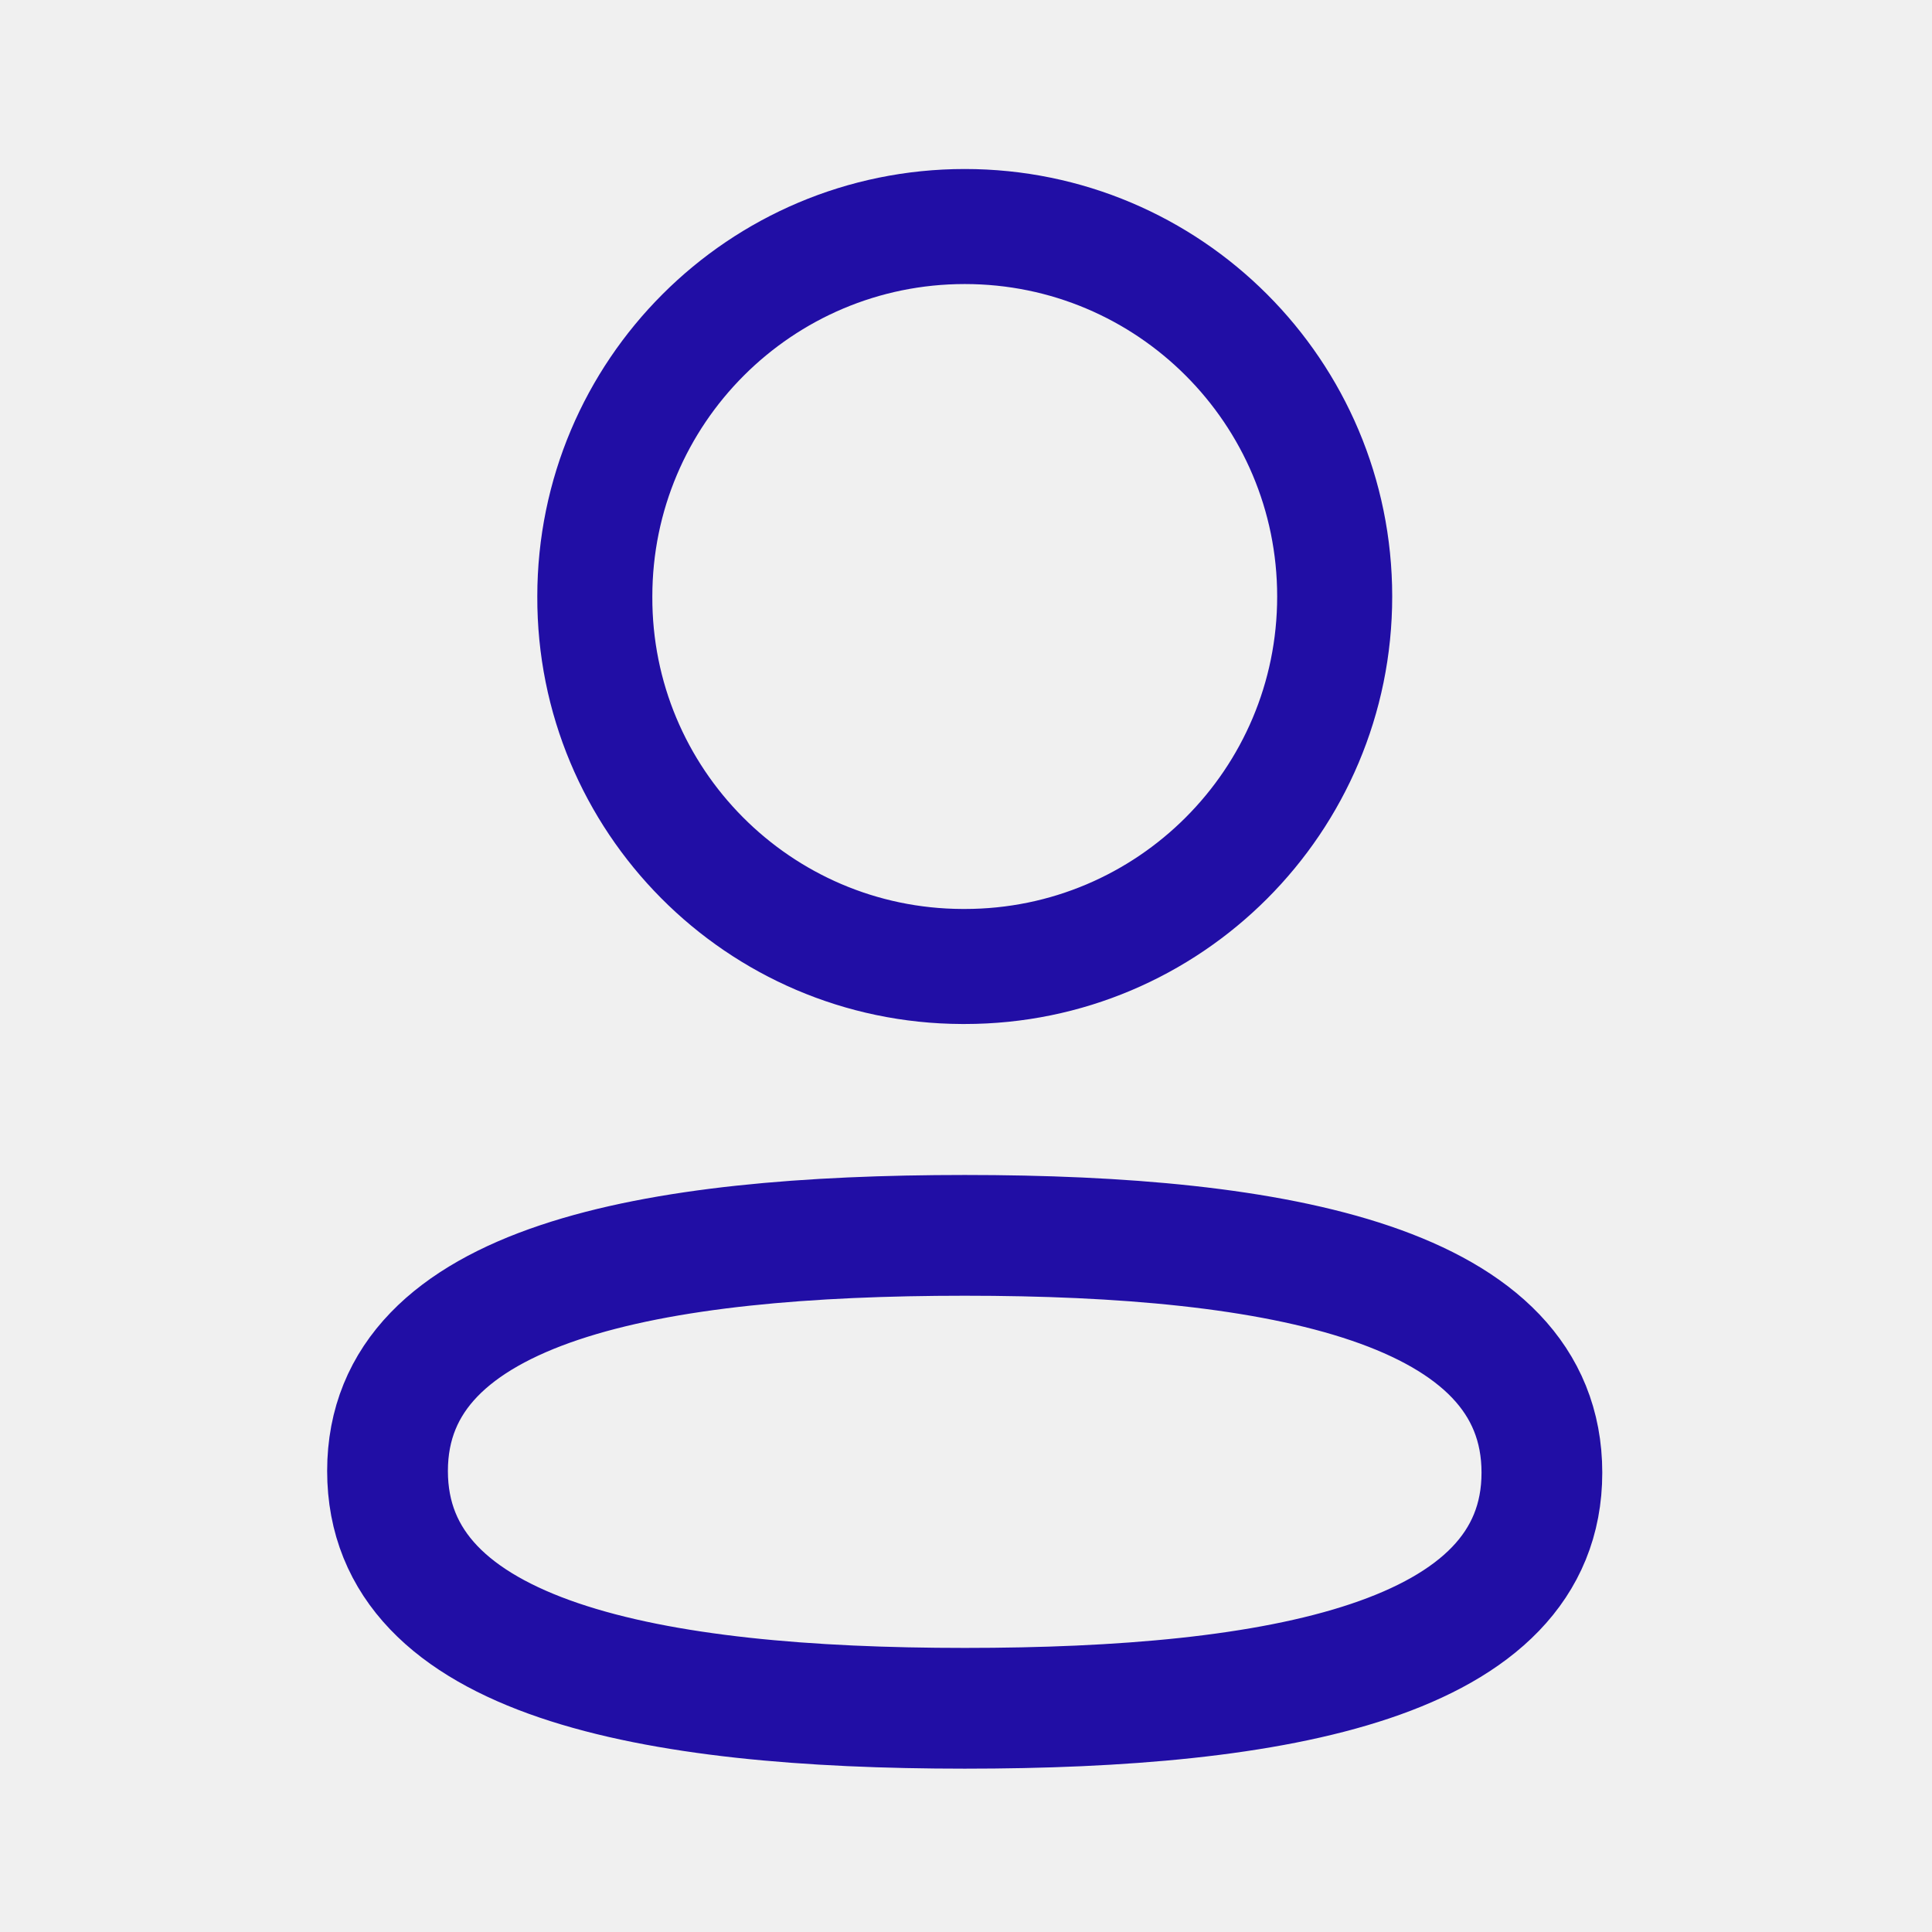
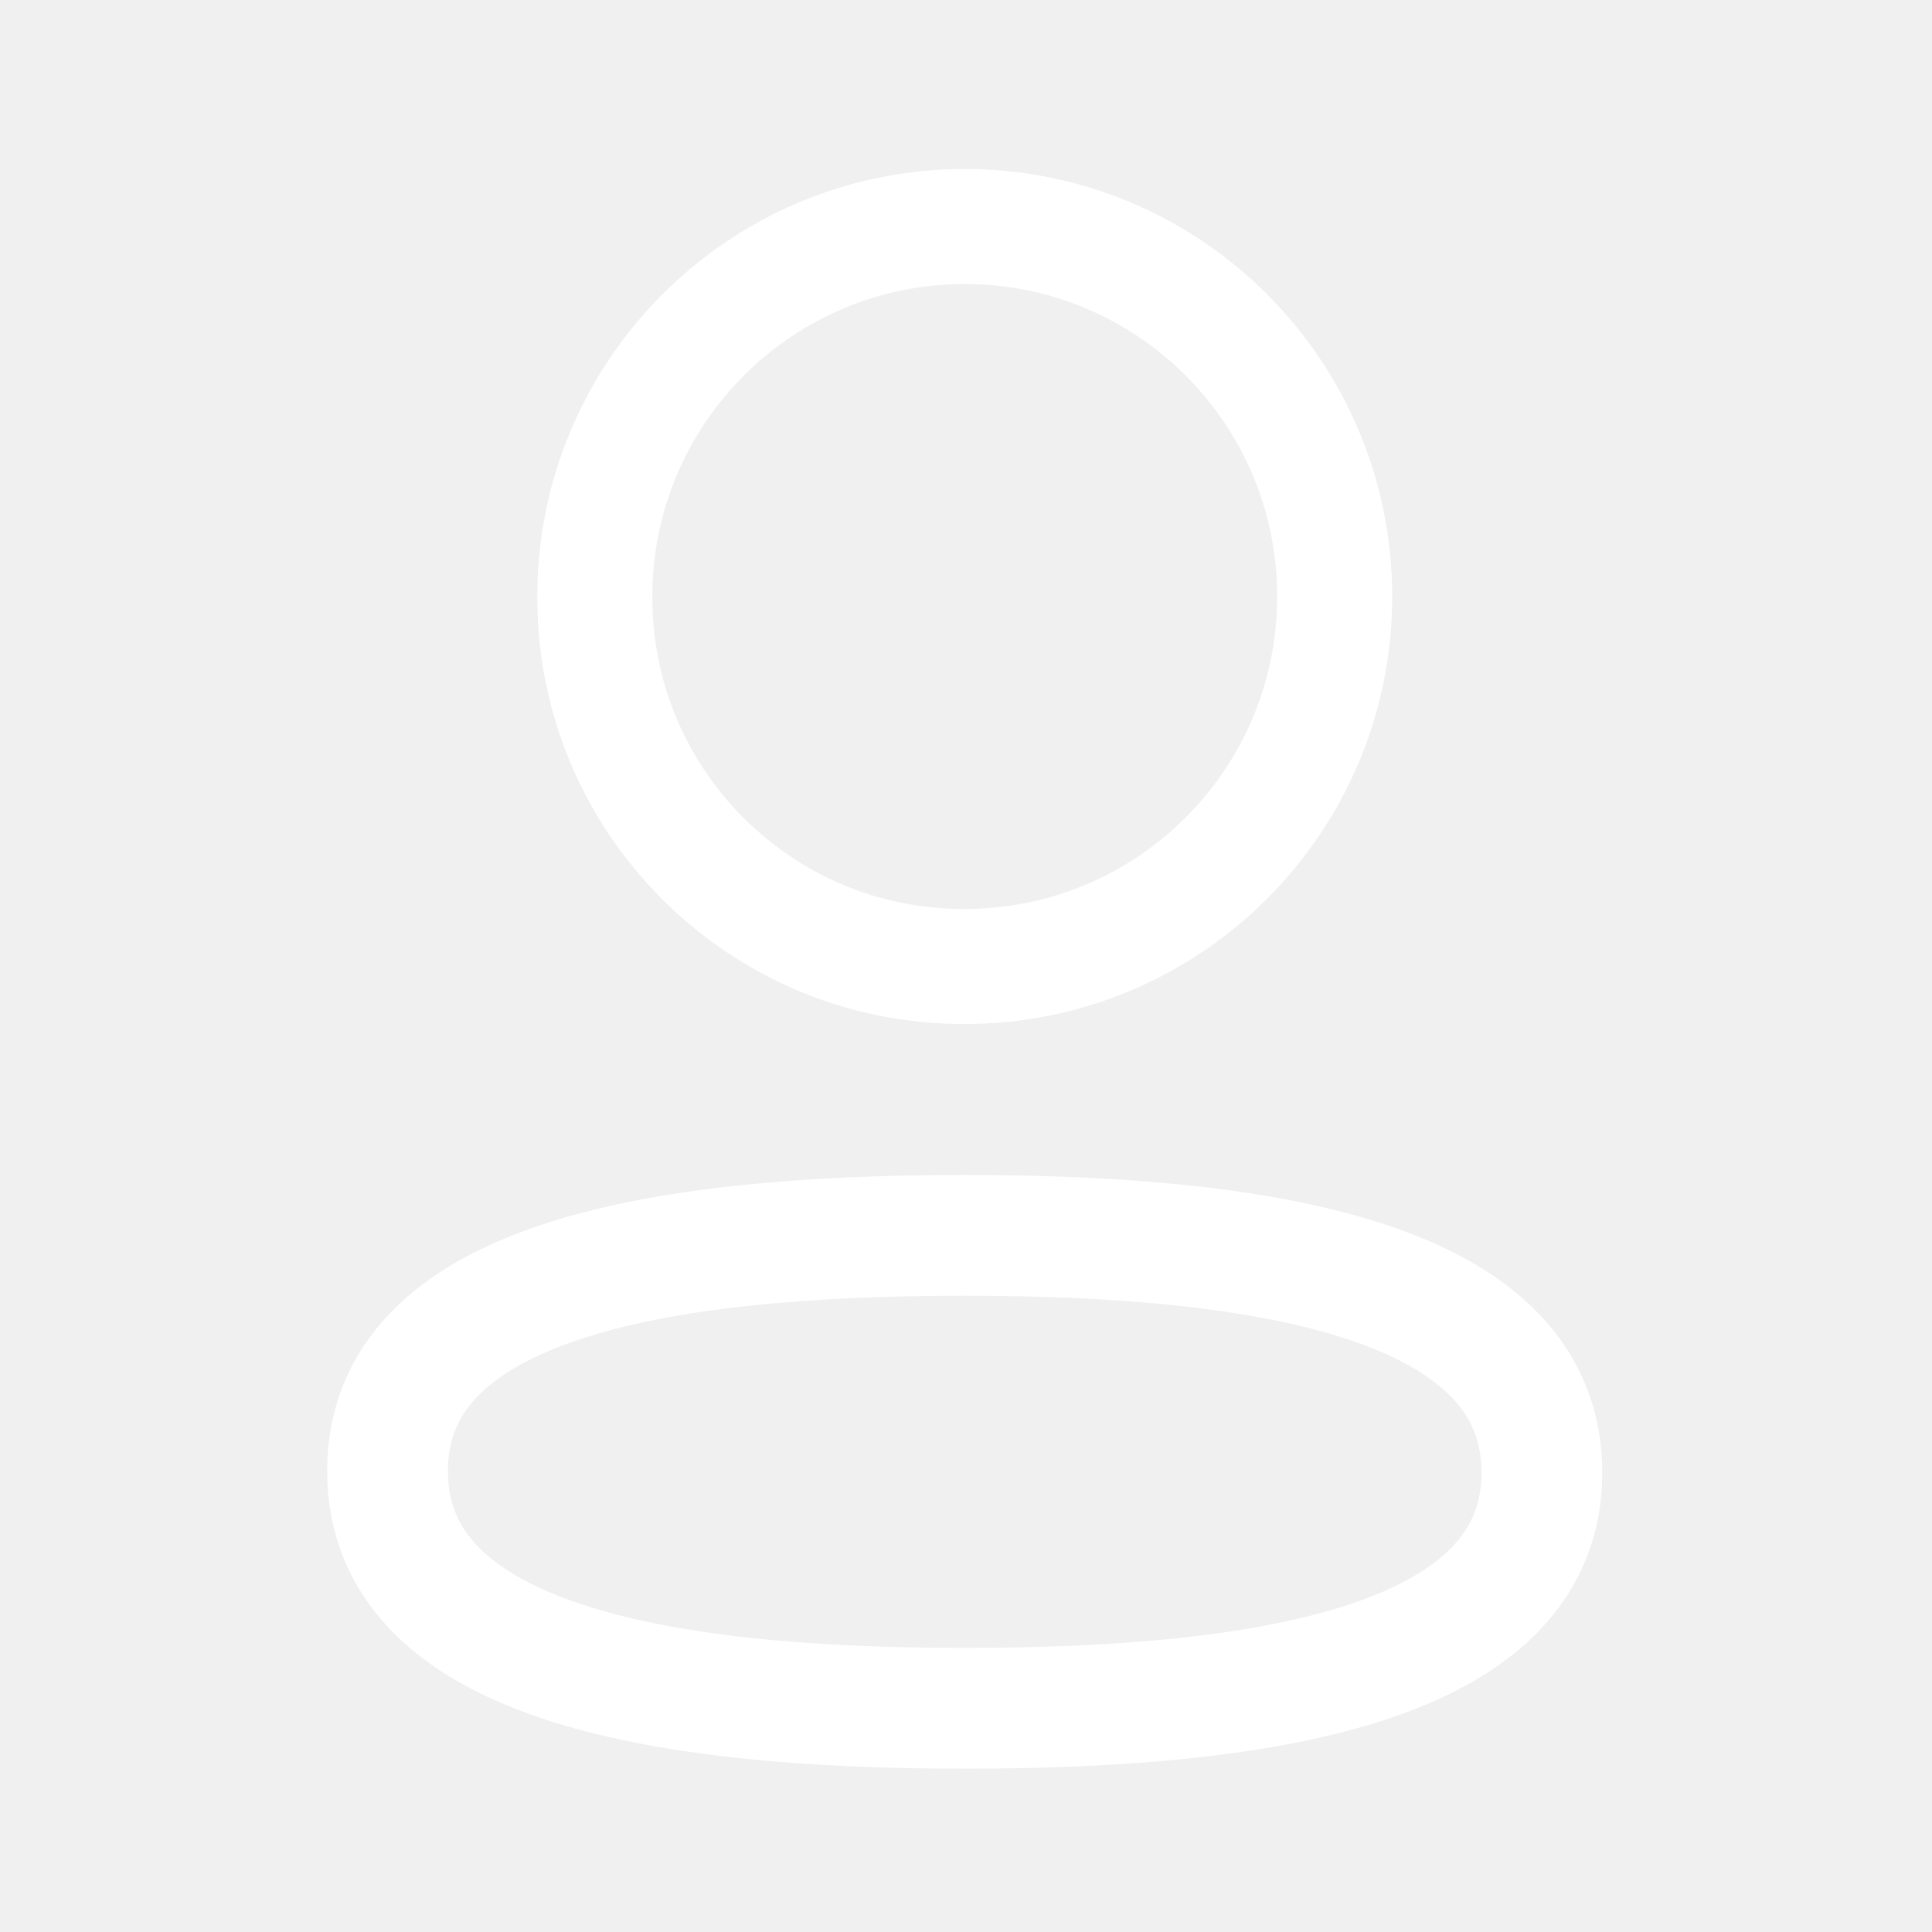
<svg xmlns="http://www.w3.org/2000/svg" width="24" height="24" viewBox="0 0 24 24" fill="none">
-   <path fill-rule="evenodd" clip-rule="evenodd" d="M11.985 15.346C8.117 15.346 4.814 15.931 4.814 18.273C4.814 20.615 8.096 21.221 11.985 21.221C15.852 21.221 19.154 20.635 19.154 18.294C19.154 15.953 15.873 15.346 11.985 15.346Z" stroke="#210EA5" stroke-width="1.5" stroke-linecap="round" stroke-linejoin="round" />
-   <path fill-rule="evenodd" clip-rule="evenodd" d="M11.985 12.006C14.523 12.006 16.58 9.948 16.58 7.41C16.58 4.872 14.523 2.814 11.985 2.814C9.447 2.814 7.389 4.872 7.389 7.41C7.38 9.939 9.424 11.997 11.953 12.006H11.985Z" stroke="#210EA5" stroke-width="1.429" stroke-linecap="round" stroke-linejoin="round" />
+   <path fill-rule="evenodd" clip-rule="evenodd" d="M11.985 15.346C8.117 15.346 4.814 15.931 4.814 18.273C4.814 20.615 8.096 21.221 11.985 21.221C15.852 21.221 19.154 20.635 19.154 18.294C19.154 15.953 15.873 15.346 11.985 15.346Z" stroke="#FFFFFF" stroke-width="1.5" stroke-linecap="round" stroke-linejoin="round" />
+   <path fill-rule="evenodd" clip-rule="evenodd" d="M11.985 12.006C14.523 12.006 16.58 9.948 16.58 7.41C16.58 4.872 14.523 2.814 11.985 2.814C9.447 2.814 7.389 4.872 7.389 7.41C7.38 9.939 9.424 11.997 11.953 12.006H11.985Z" stroke="#FFFFFF" stroke-width="1.429" stroke-linecap="round" stroke-linejoin="round" />
</svg>
